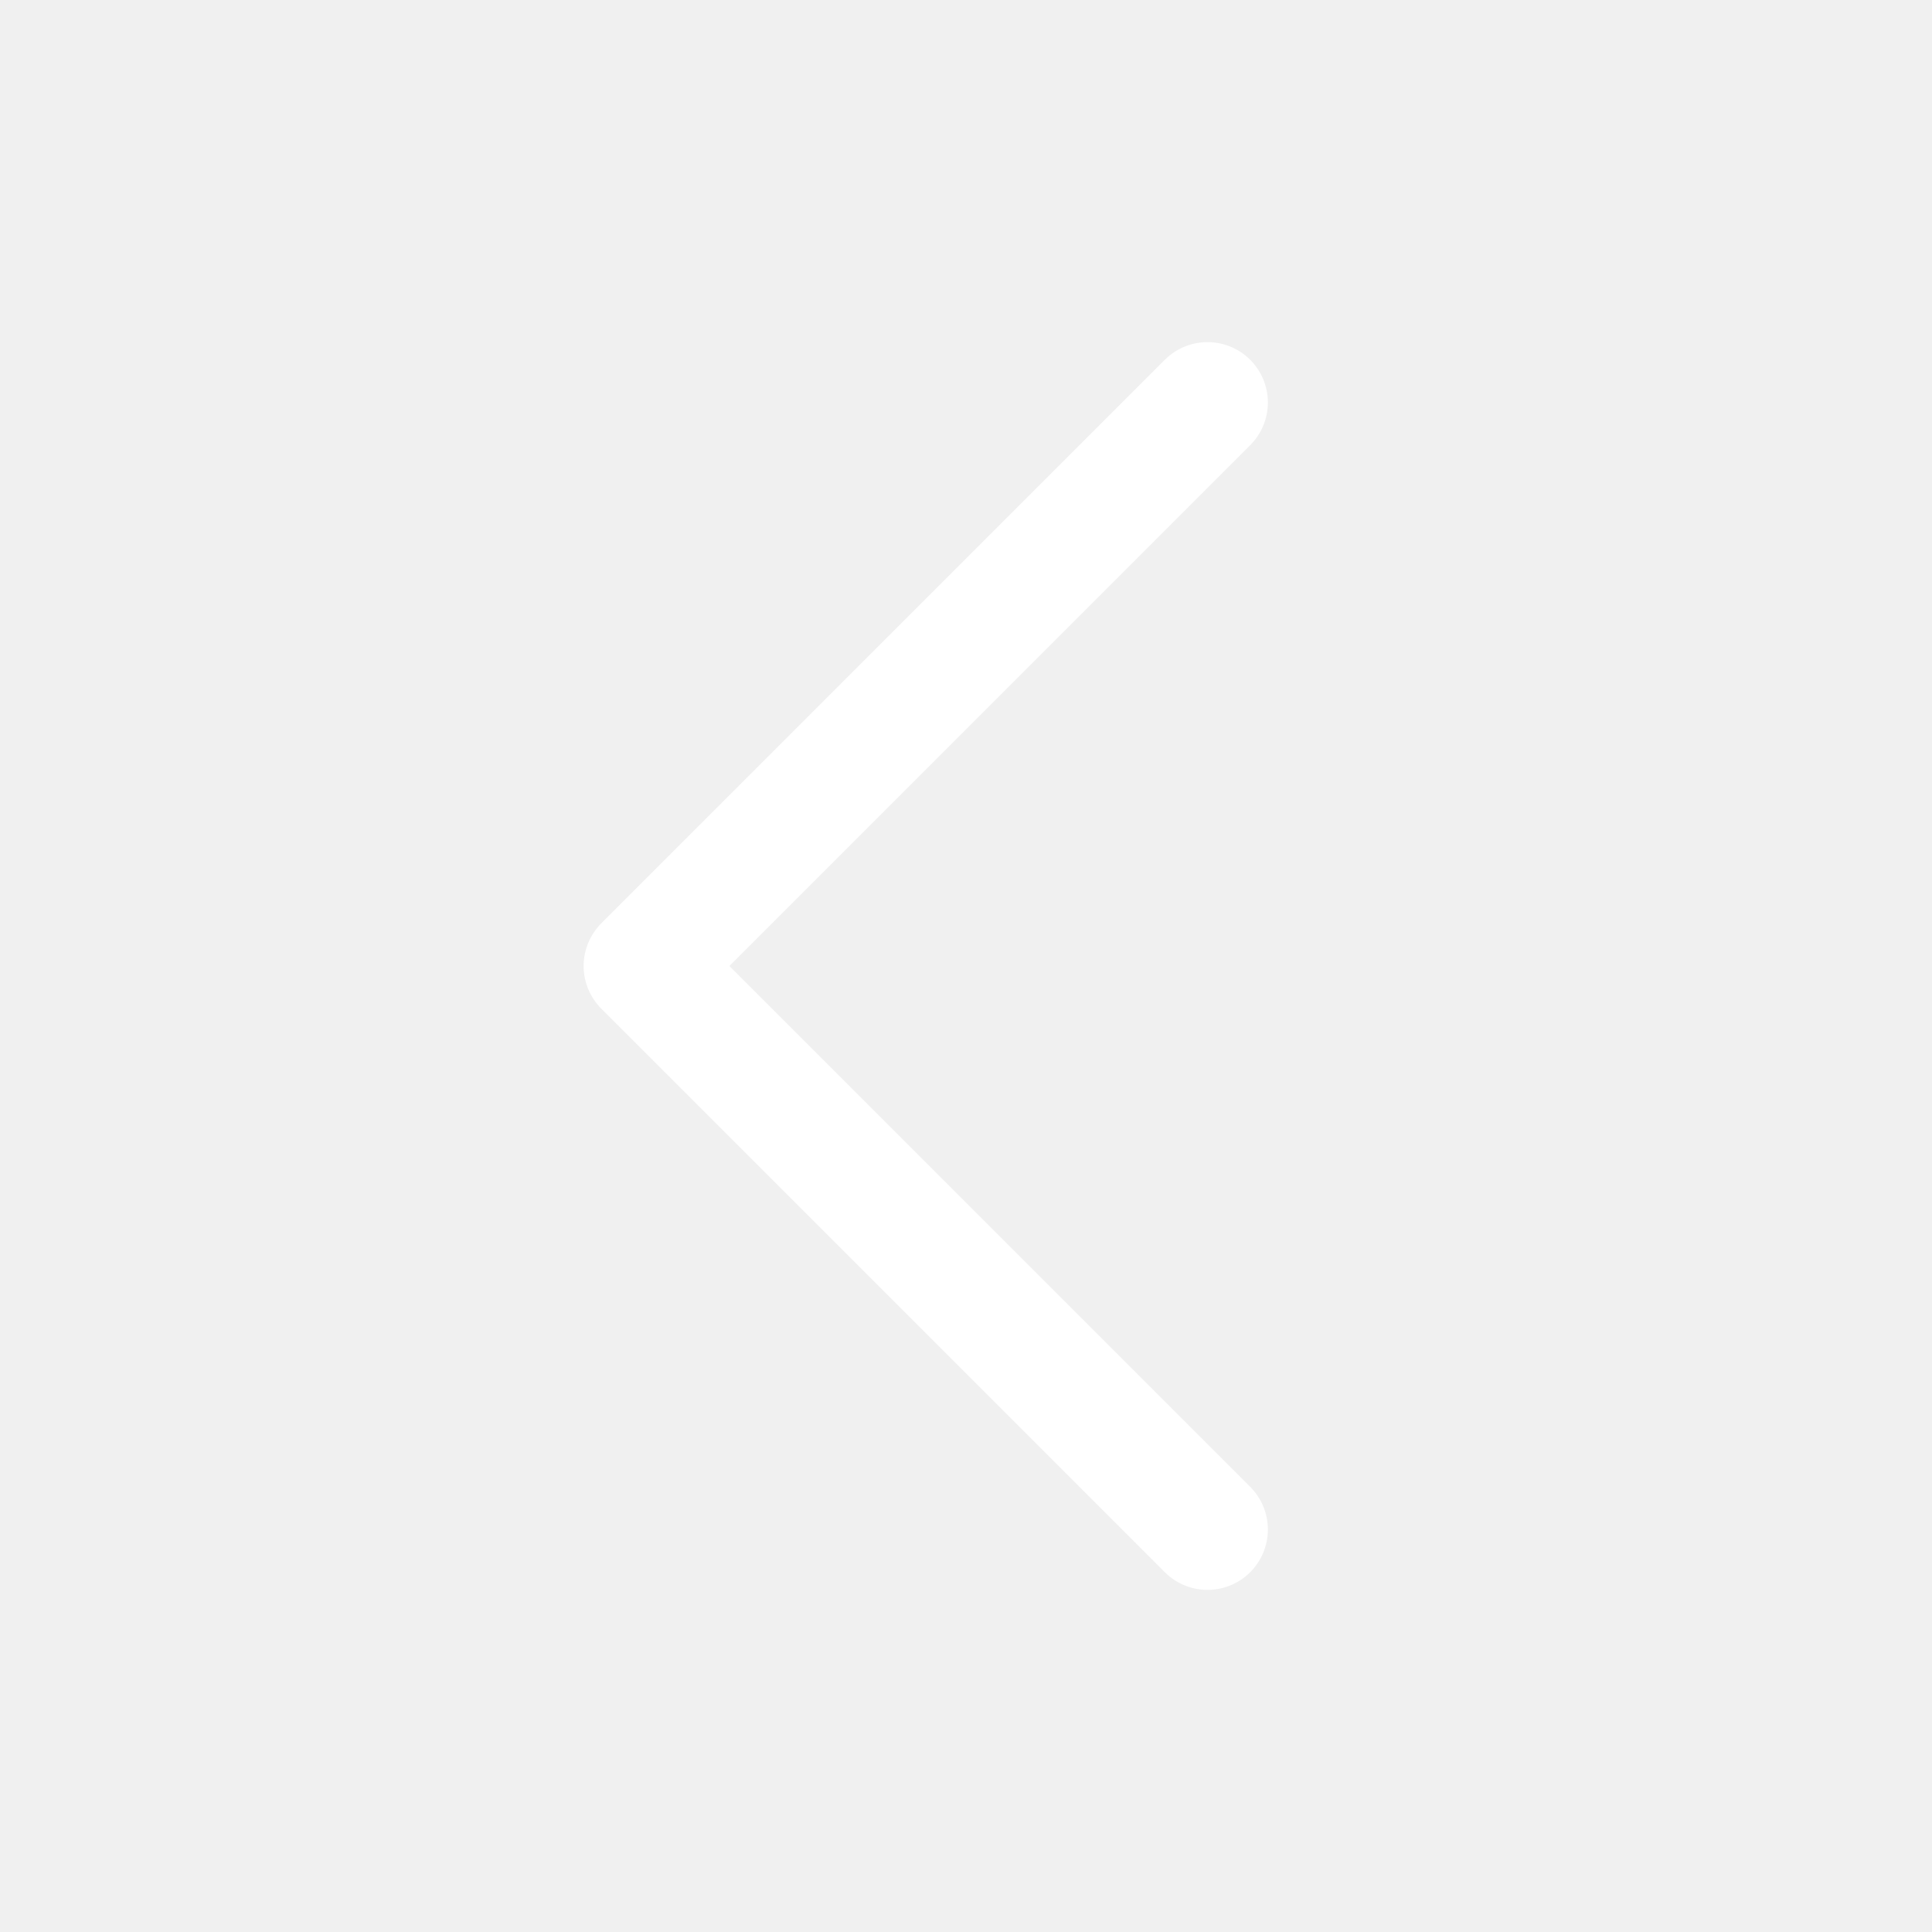
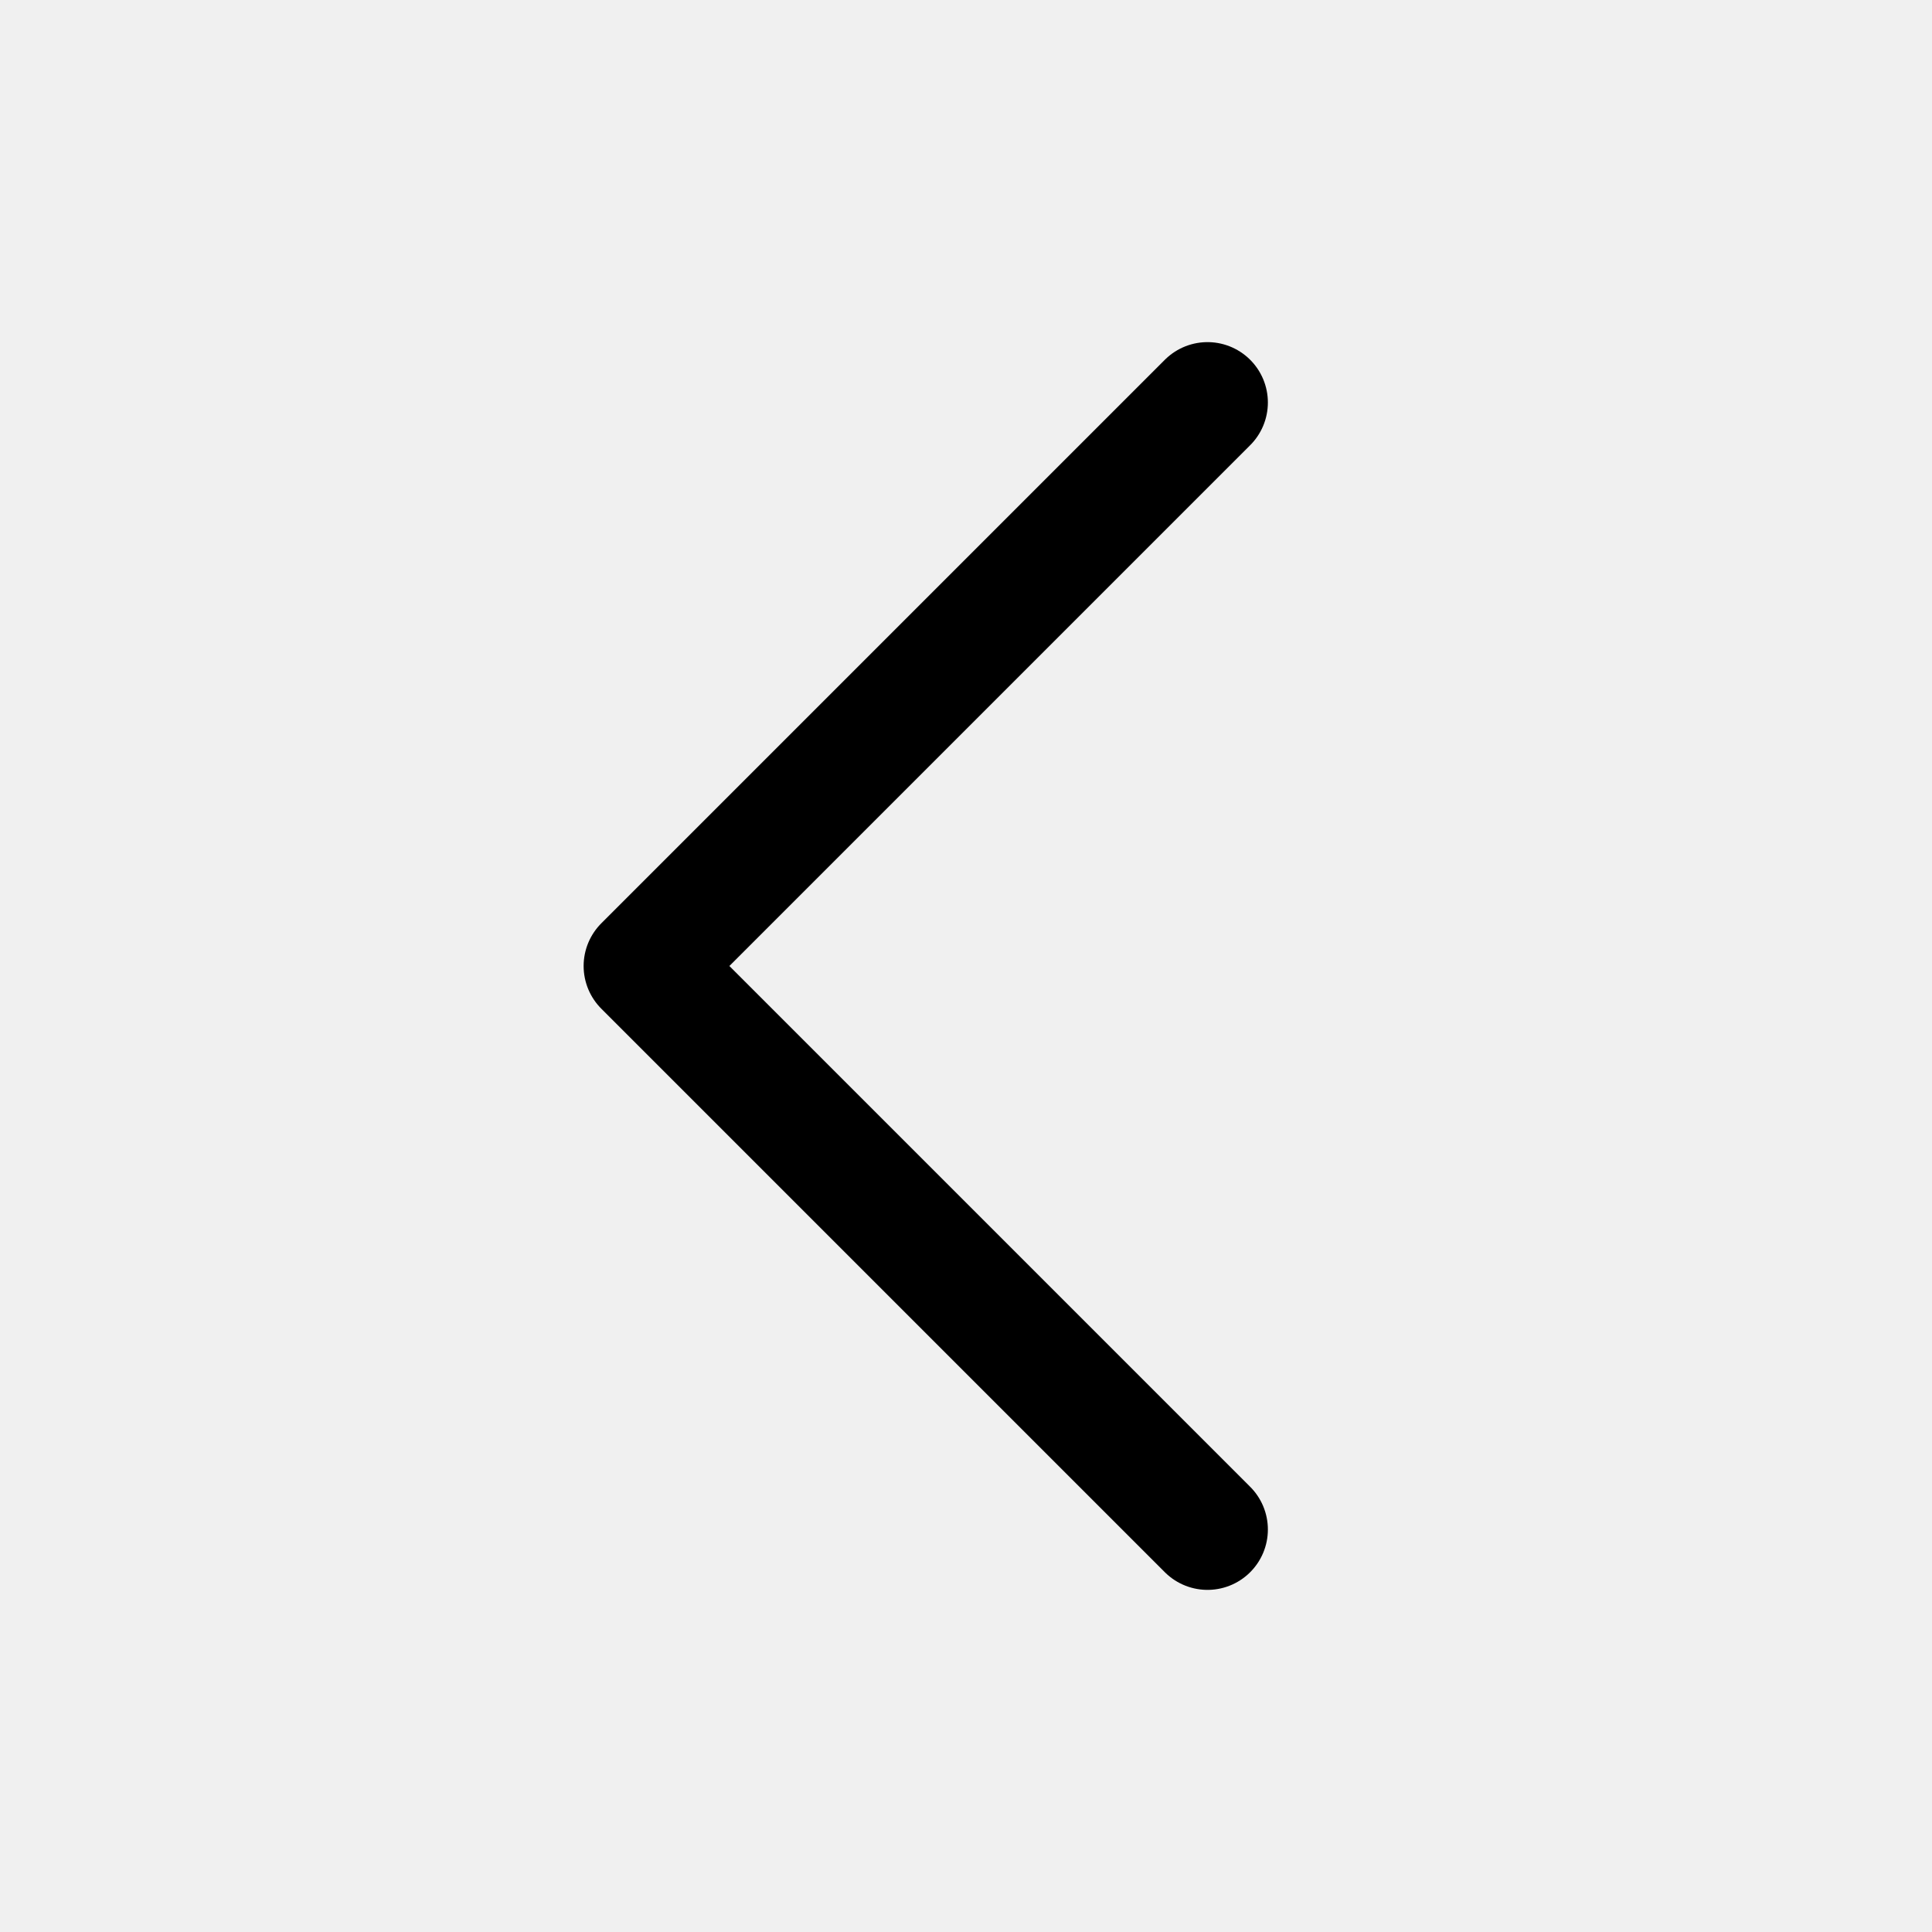
<svg xmlns="http://www.w3.org/2000/svg" width="24" height="24" viewBox="0 0 24 24" fill="none">
-   <path d="M15 19L8 12L15 5" stroke="white" style="stroke:white;stroke-opacity:1;" stroke-width="1.5" stroke-linecap="round" stroke-linejoin="round" />
+   <path d="M15 19L8 12L15 5" stroke="black" style="stroke:black;stroke-opacity:1;" stroke-width="1.5" stroke-linecap="round" stroke-linejoin="round" />
</svg>
